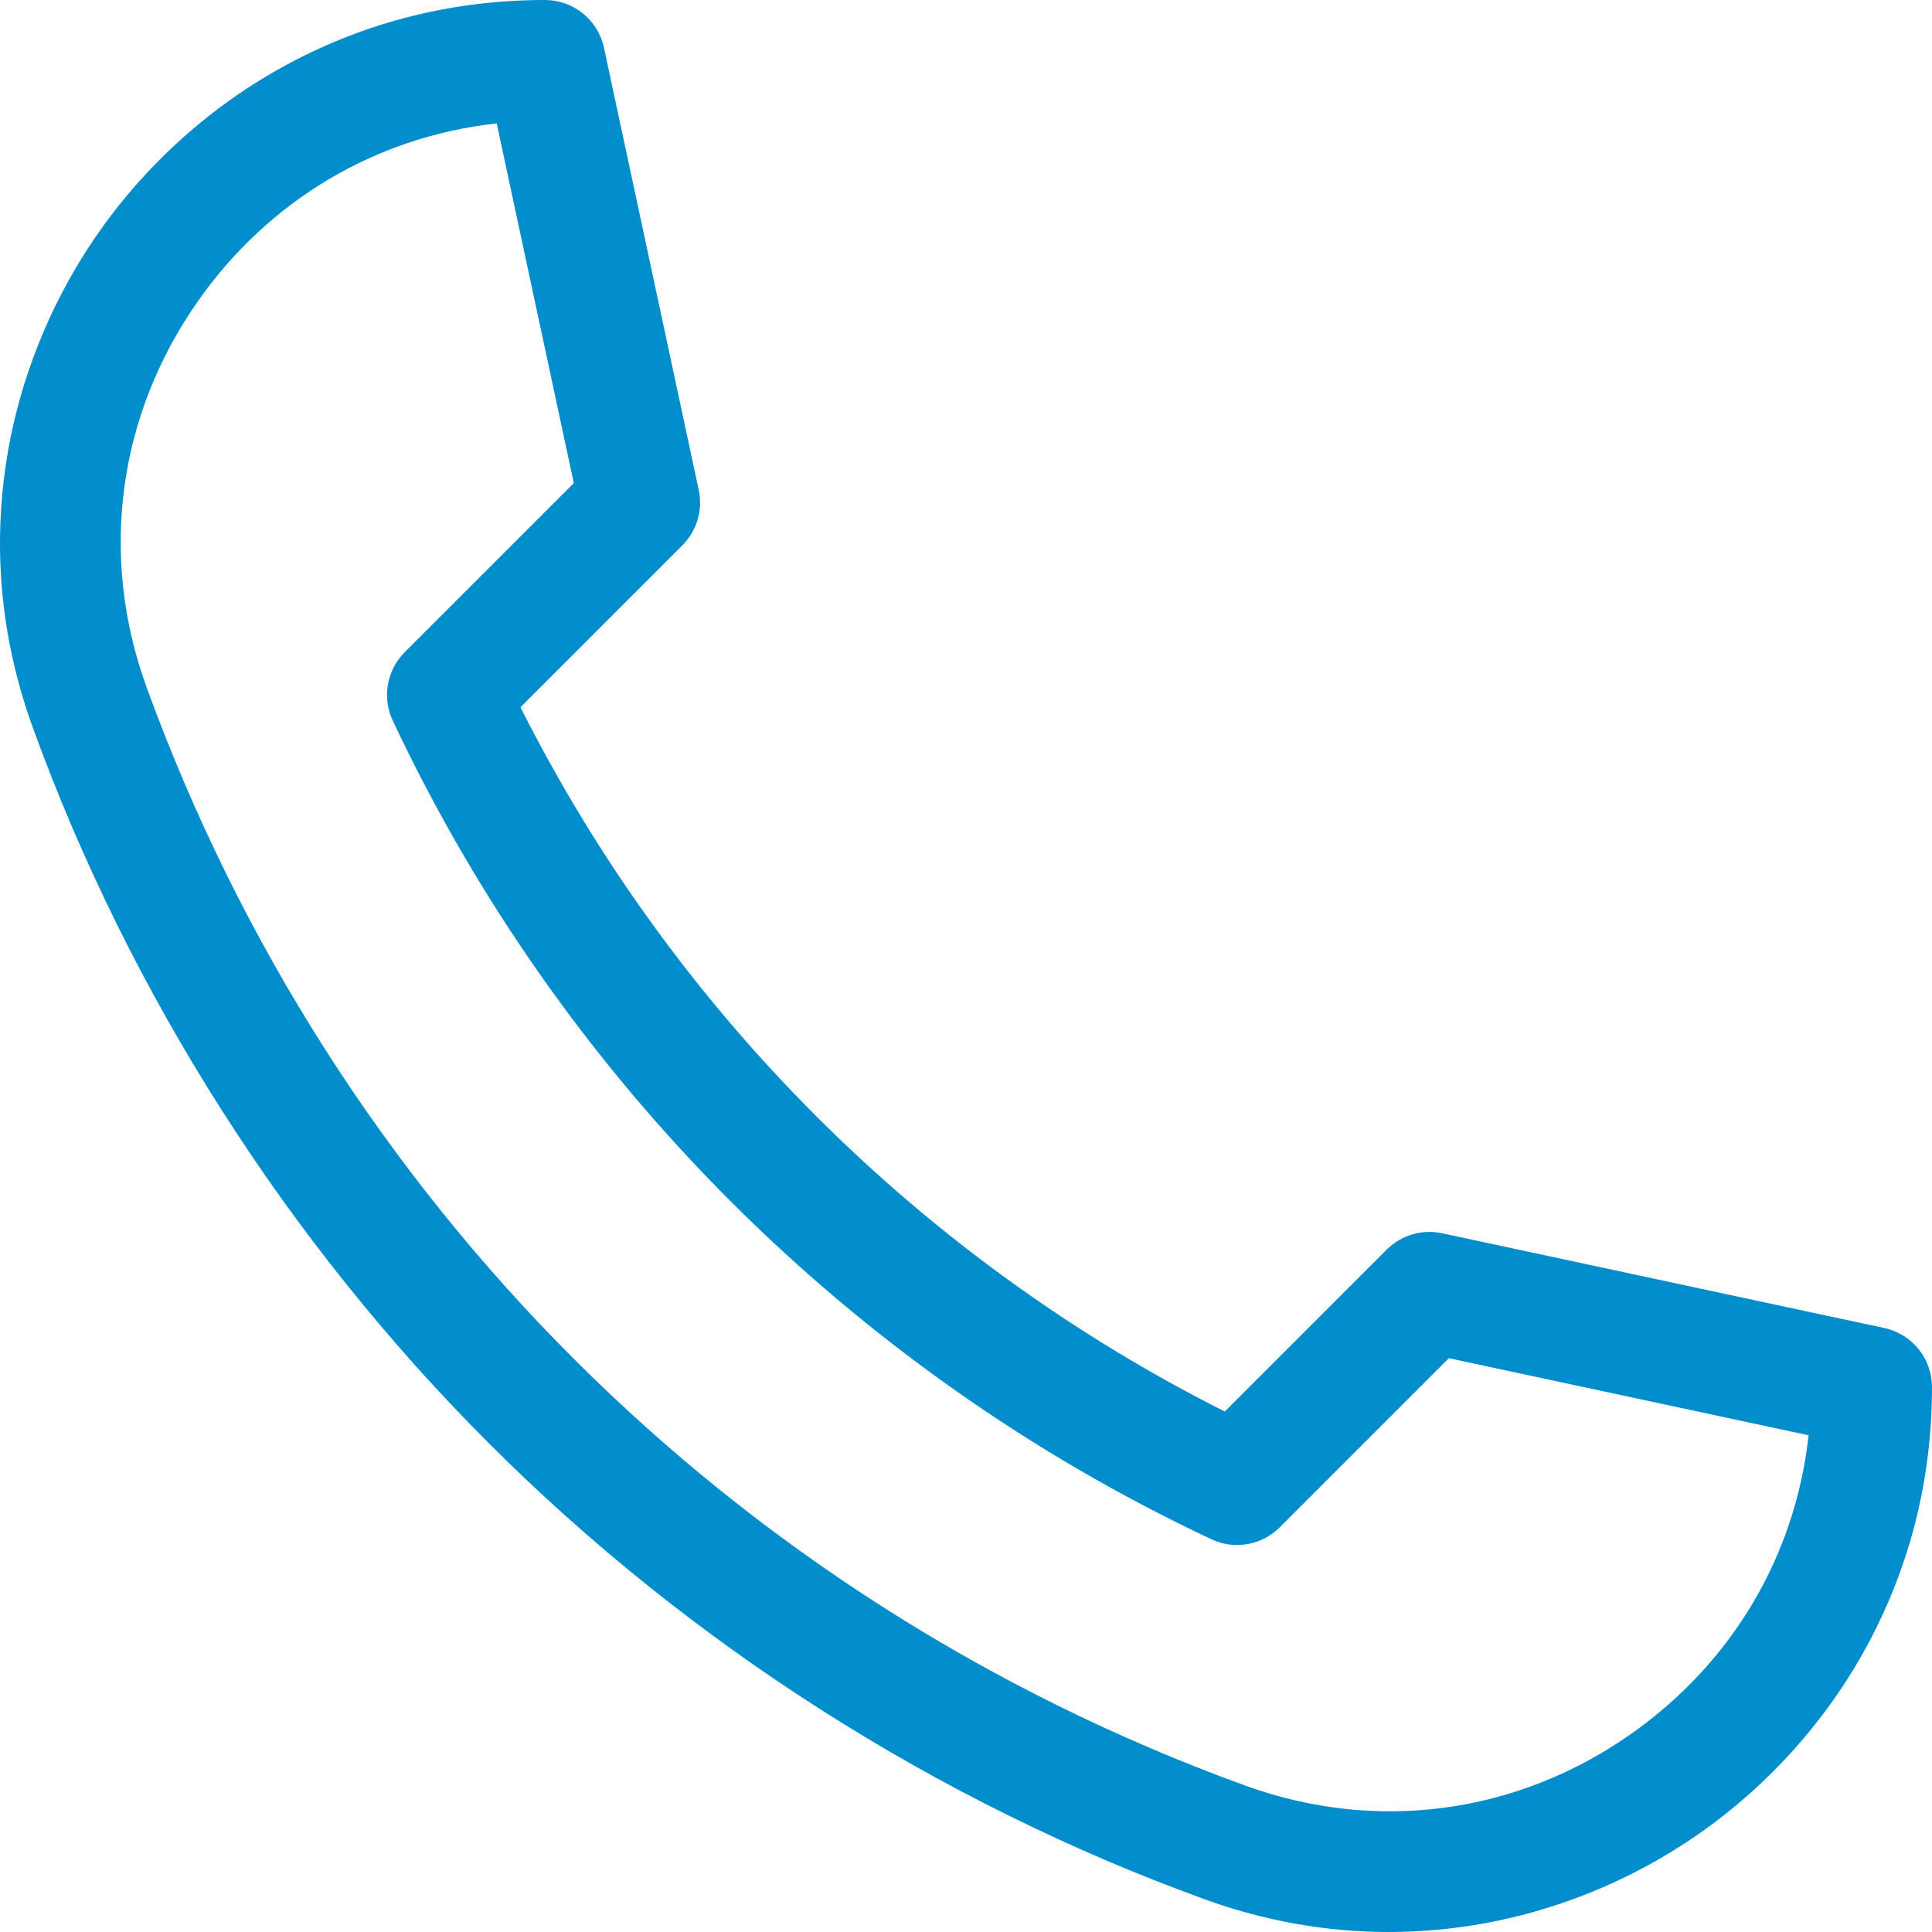
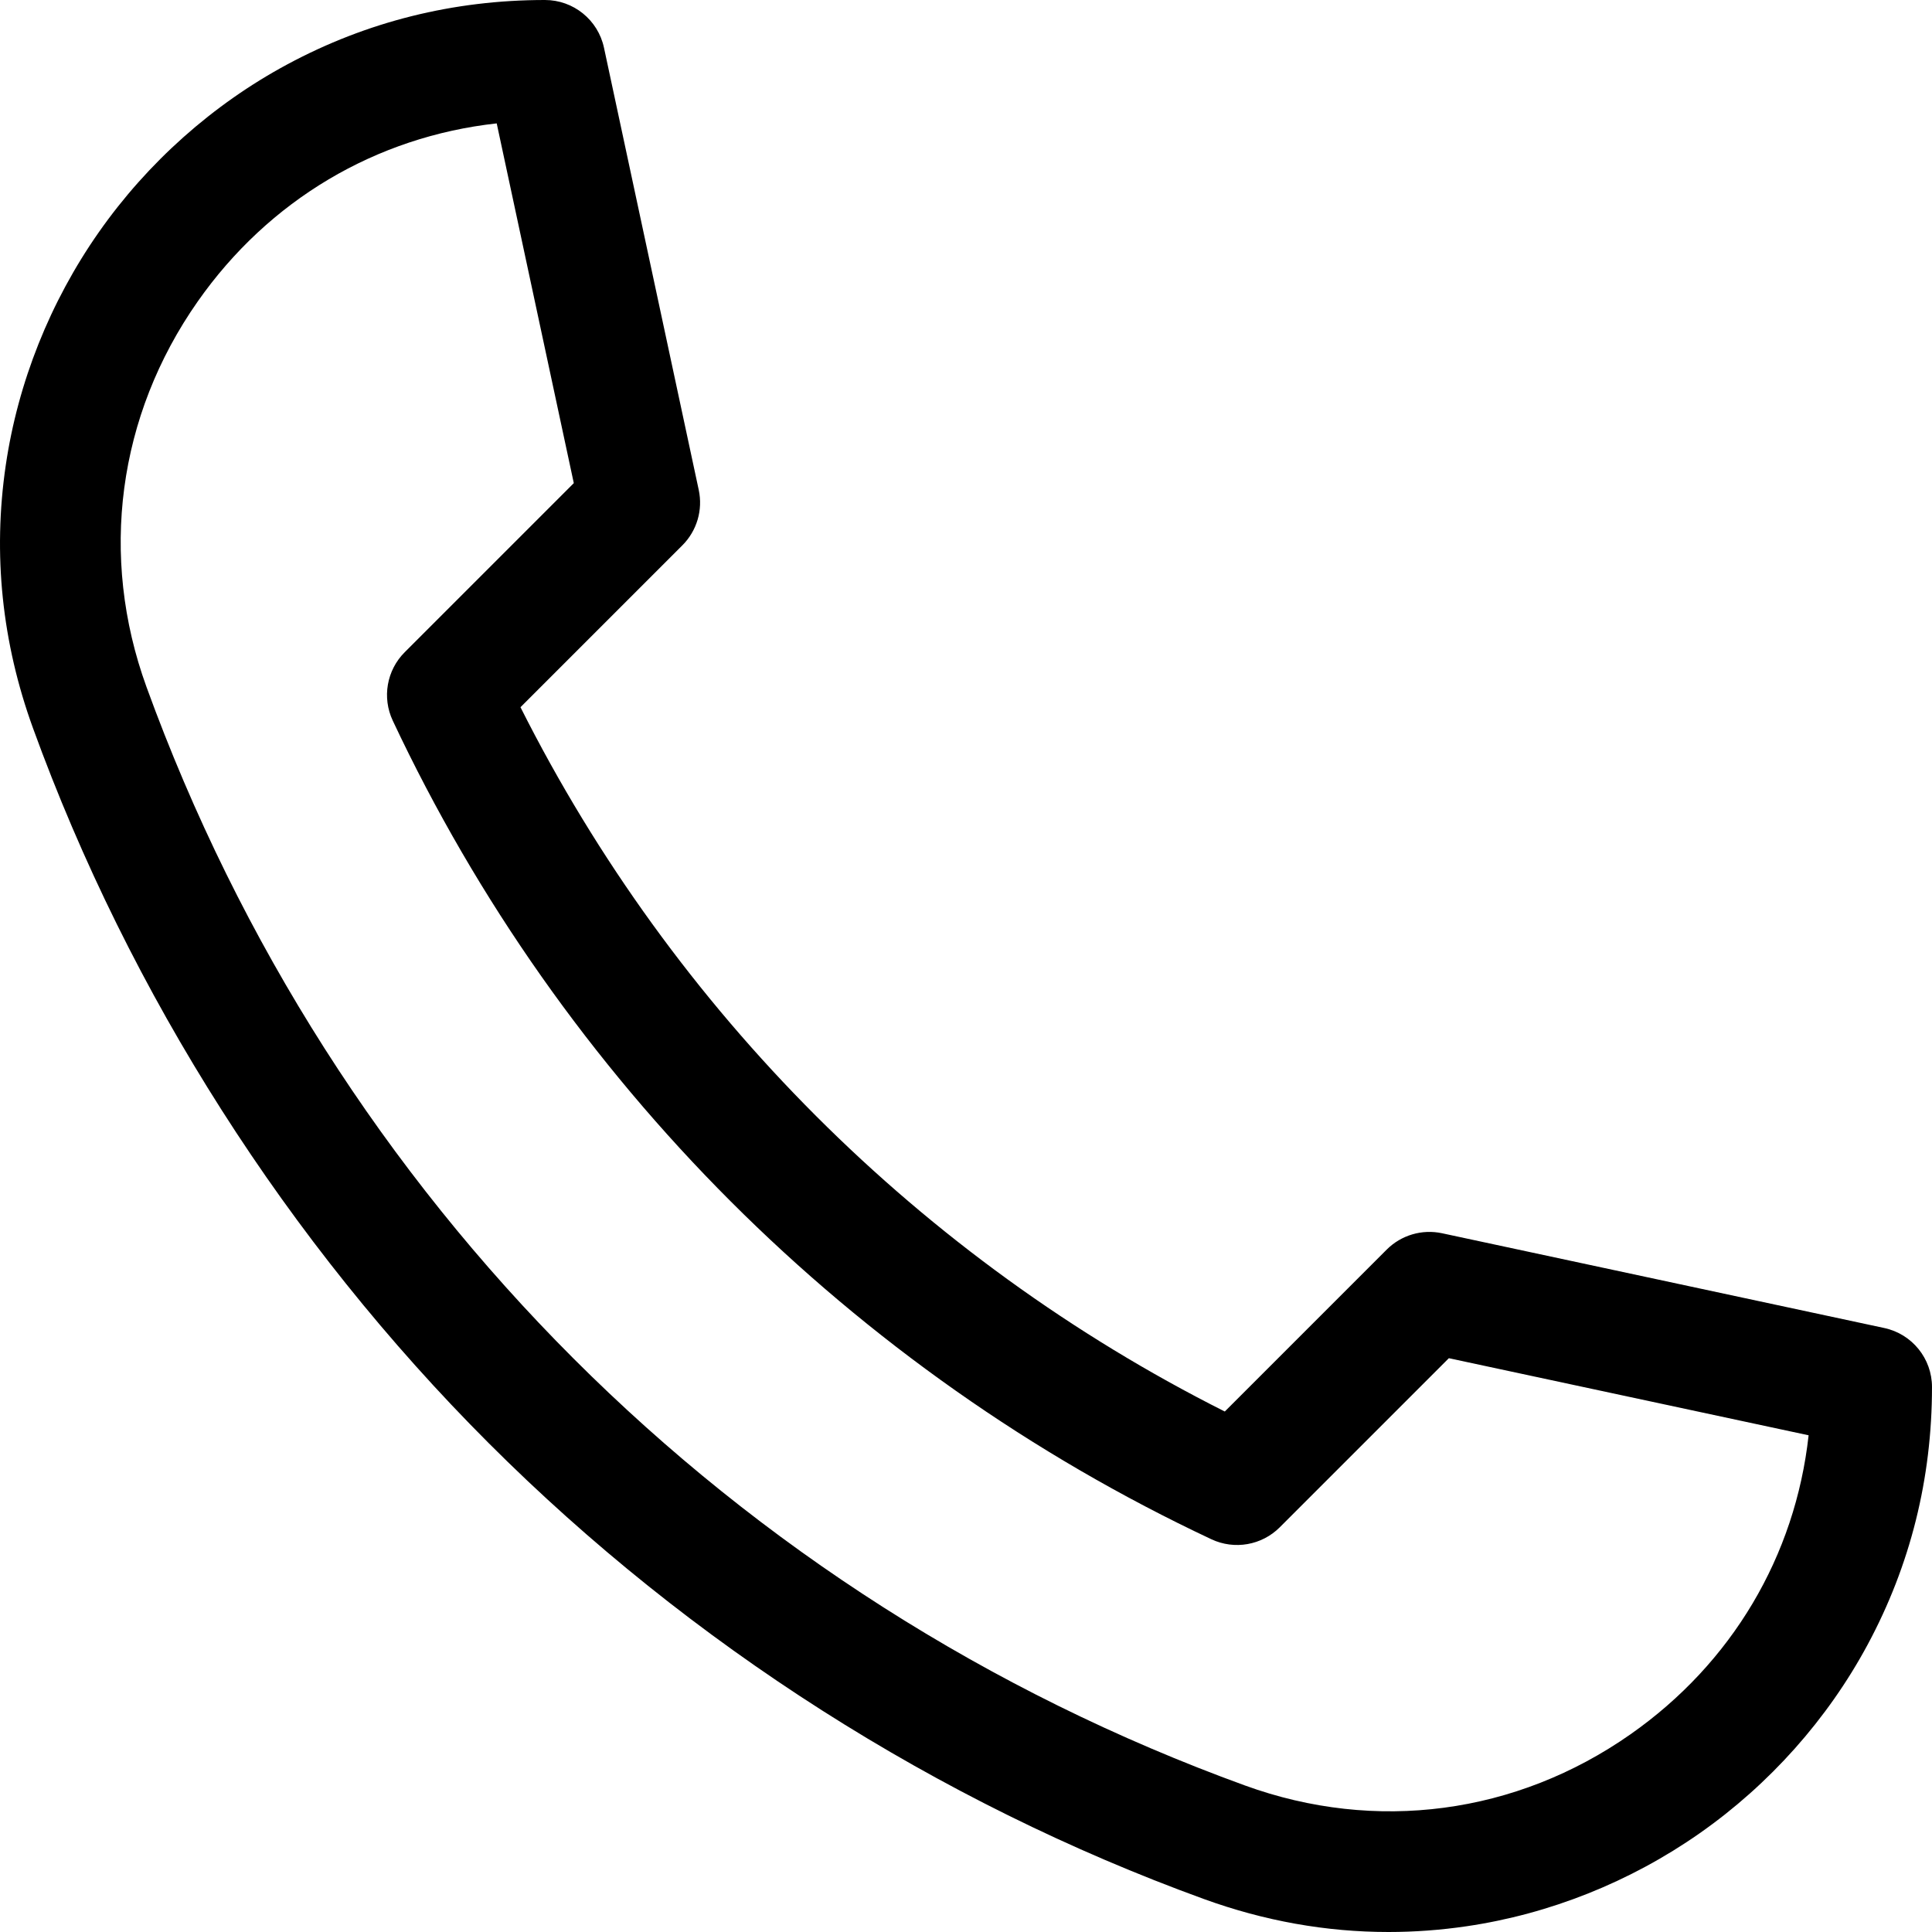
- <svg xmlns="http://www.w3.org/2000/svg" id="Layer_1" fill="#028dcd" enable-background="new 0 0 512.021 512.021" height="512" viewBox="0 0 512.021 512.021" width="512">
+ <svg xmlns="http://www.w3.org/2000/svg" id="Layer_1" enable-background="new 0 0 512.021 512.021" height="512" viewBox="0 0 512.021 512.021" width="512">
  <g>
    <path d="m367.988 512.021c-16.528 0-32.916-2.922-48.941-8.744-70.598-25.646-136.128-67.416-189.508-120.795s-95.15-118.91-120.795-189.508c-8.241-22.688-10.673-46.108-7.226-69.612 3.229-22.016 11.757-43.389 24.663-61.809 12.963-18.501 30.245-33.889 49.977-44.5 21.042-11.315 44.009-17.053 68.265-17.053 7.544 0 14.064 5.271 15.645 12.647l25.114 117.199c1.137 5.307-.494 10.829-4.331 14.667l-42.913 42.912c40.482 80.486 106.17 146.174 186.656 186.656l42.912-42.913c3.838-3.837 9.361-5.466 14.667-4.331l117.199 25.114c7.377 1.581 12.647 8.101 12.647 15.645 0 24.256-5.738 47.224-17.054 68.266-10.611 19.732-25.999 37.014-44.5 49.977-18.419 12.906-39.792 21.434-61.809 24.663-6.899 1.013-13.797 1.518-20.668 1.519zm-236.349-479.321c-31.995 3.532-60.393 20.302-79.251 47.217-21.206 30.265-26.151 67.49-13.567 102.132 49.304 135.726 155.425 241.847 291.151 291.151 34.641 12.584 71.866 7.64 102.132-13.567 26.915-18.858 43.685-47.256 47.217-79.251l-95.341-20.43-44.816 44.816c-4.769 4.769-12.015 6.036-18.117 3.168-95.19-44.72-172.242-121.772-216.962-216.962-2.867-6.103-1.601-13.349 3.168-18.117l44.816-44.816z" />
  </g>
</svg>
